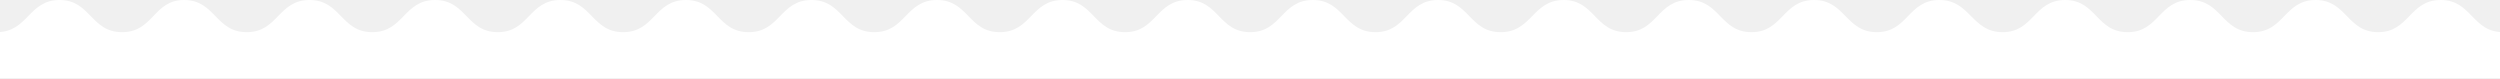
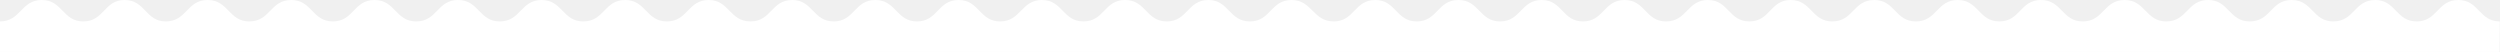
- <svg xmlns="http://www.w3.org/2000/svg" width="768" height="24" viewBox="0 0 768 24" fill="none">
-   <path d="M749.784 0C740.142 0 740.142 9.882 730.567 9.882C720.992 9.882 720.925 0 711.35 0C701.776 0 701.709 9.882 692.134 9.882C682.492 9.882 682.492 0 672.85 0C663.209 0 663.209 9.882 653.634 9.882C643.992 9.882 643.992 0 634.417 0C624.776 0 624.776 9.882 615.201 9.882C605.626 9.882 605.358 0 595.783 0C586.142 0 586.142 9.882 576.567 9.882C566.992 9.882 566.858 0 557.283 0C547.642 0 547.642 9.882 538.067 9.882C528.425 9.882 528.425 0 518.783 0C509.142 0 509.142 9.882 499.567 9.882C489.925 9.882 489.925 0 480.35 0C470.776 0 470.642 9.882 461 9.882C451.358 9.882 451.358 0 441.783 0C432.142 0 432.142 9.882 422.567 9.882C412.925 9.882 412.925 0 403.283 0C393.642 0 393.642 9.882 384.067 9.882C374.425 9.882 374.425 0 364.85 0C355.209 0 355.209 9.882 345.634 9.882C335.992 9.882 335.992 0 326.417 0C316.776 0 316.776 9.882 307.134 9.882C297.492 9.882 297.492 0 287.85 0C278.209 0 278.209 9.882 268.567 9.882C258.925 9.882 258.925 0 249.283 0C239.642 0 239.642 9.882 230 9.882C220.358 9.882 220.358 0 210.717 0C201.075 0 201.075 9.882 191.433 9.882C181.791 9.882 181.791 0 172.15 0C162.508 0 162.508 9.882 152.933 9.882C143.291 9.882 143.291 0 133.65 0C124.008 0 124.008 9.882 114.366 9.882C104.724 9.882 104.724 0 95.083 0C85.441 0 85.441 9.882 75.799 9.882C66.157 9.882 66.157 0 56.516 0C47.142 0 47.142 9.882 37.5 9.882C27.858 9.882 27.858 0 18.284 0C8.709 0 8.642 9.882 -1 9.882V24H769V9.882C759.358 9.882 759.358 0 749.784 0Z" fill="white" />
+ <svg xmlns="http://www.w3.org/2000/svg" viewBox="0 0 1155.1 24">
+   <path d="M1135.8 0c-9.6 0-9.6 9.9-19.2 9.9S1107 0 1097.4 0s-9.6 9.9-19.3 9.9c-9.6 0-9.6-9.9-19.3-9.9-9.6 0-9.6 9.9-19.3 9.9s-9.6-9.9-19.3-9.9c-9.6 0-9.6 9.9-19.3 9.9-9.6 0-9.6-9.9-19.3-9.9-9.6 0-9.6 9.9-19.3 9.9-9.6 0-9.6-9.9-19.3-9.9-9.6 0-9.6 9.9-19.2 9.9S914.2 0 904.5 0c-9.6 0-9.6 9.9-19.3 9.9-9.6 0-9.6-9.9-19.3-9.9-9.6 0-9.6 9.9-19.3 9.9C837 9.9 837 0 827.3 0c-9.4 0-9.4 9.9-19 9.9S798.7 0 789.1 0s-9.6 9.9-19.3 9.9c-9.6 0-9.6-9.9-19.2-9.9s-9.6 9.9-19.2 9.9S721.9 0 712.3 0c-9.6 0-9.6 9.9-19.2 9.9S683.5 0 673.8 0c-9.6 0-9.6 9.9-19.2 9.9S645 0 635.4 0s-9.6 9.9-19.2 9.9S606.3 0 596.7 0s-9.6 9.9-19.2 9.9S567.8 0 558.3 0c-9.6 0-9.6 9.9-19.2 9.9S529.5 0 519.8 0c-9.6 0-9.6 9.9-19.2 9.9S491 0 481.4 0s-9.7 9.9-19.3 9.9c-9.6 0-9.6-9.9-19.2-9.9s-9.6 9.9-19.2 9.9S414.1 0 404.4 0c-9.6 0-9.6 9.9-19.2 9.9S375.6 0 366 0s-9.6 9.9-19.2 9.9C337 9.9 337 0 327.4 0c-9.6 0-9.6 9.9-19.3 9.9-9.6 0-9.6-9.9-19.3-9.9-9.6 0-9.6 9.9-19.3 9.9-9.6 0-9.6-9.9-19.3-9.9-9.6 0-9.6 9.9-19.3 9.9-9.6 0-9.6-9.9-19.3-9.9-9.6 0-9.6 9.9-19.3 9.9-9.6 0-9.6-9.9-19.3-9.9-9.6 0-9.6 9.9-19.2 9.9S144.2 0 134.5 0c-9.6 0-9.6 9.9-19.3 9.9-9.6 0-9.6-9.9-19.3-9.9-9.6 0-9.6 9.9-19.3 9.9-9.4 0-9.4-9.9-19.1-9.9-9.4 0-9.4 9.9-19 9.9S28.9 0 19.3 0 9.6 9.9 0 9.9V24h1154.9l.1-14.1c-9.6 0-9.6-9.9-19.2-9.9z" fill="#fff" />
</svg>
